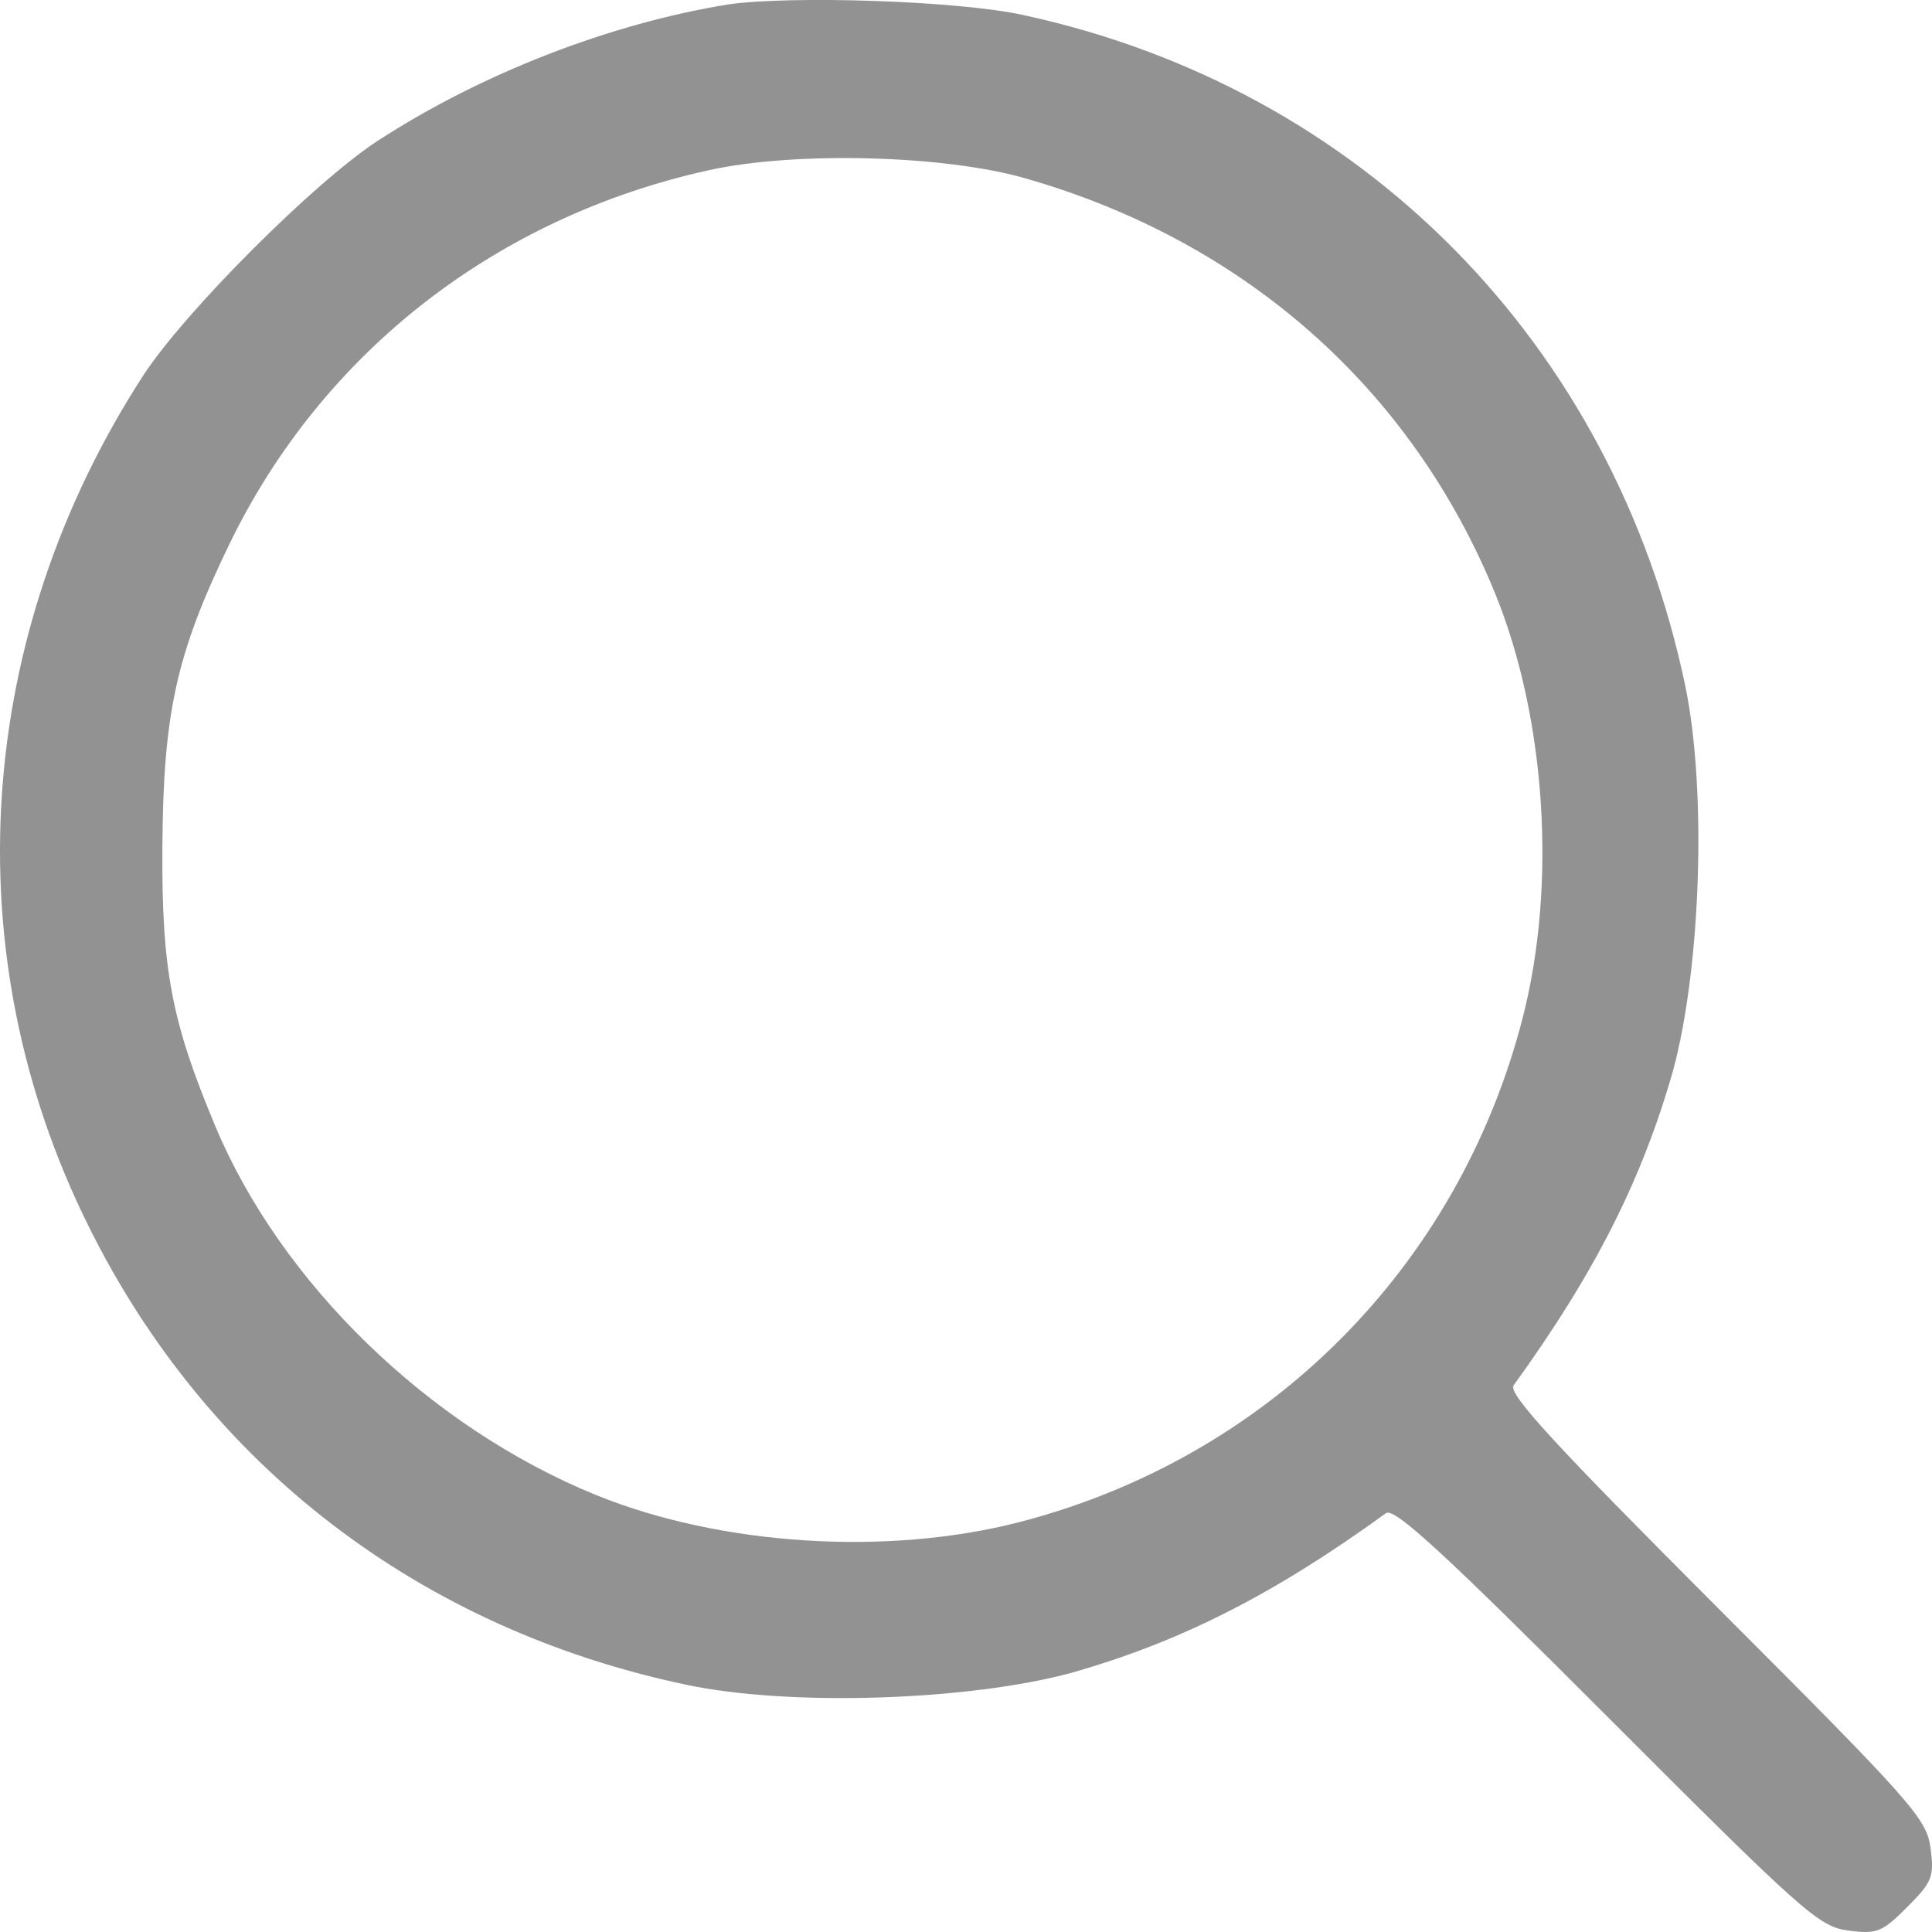
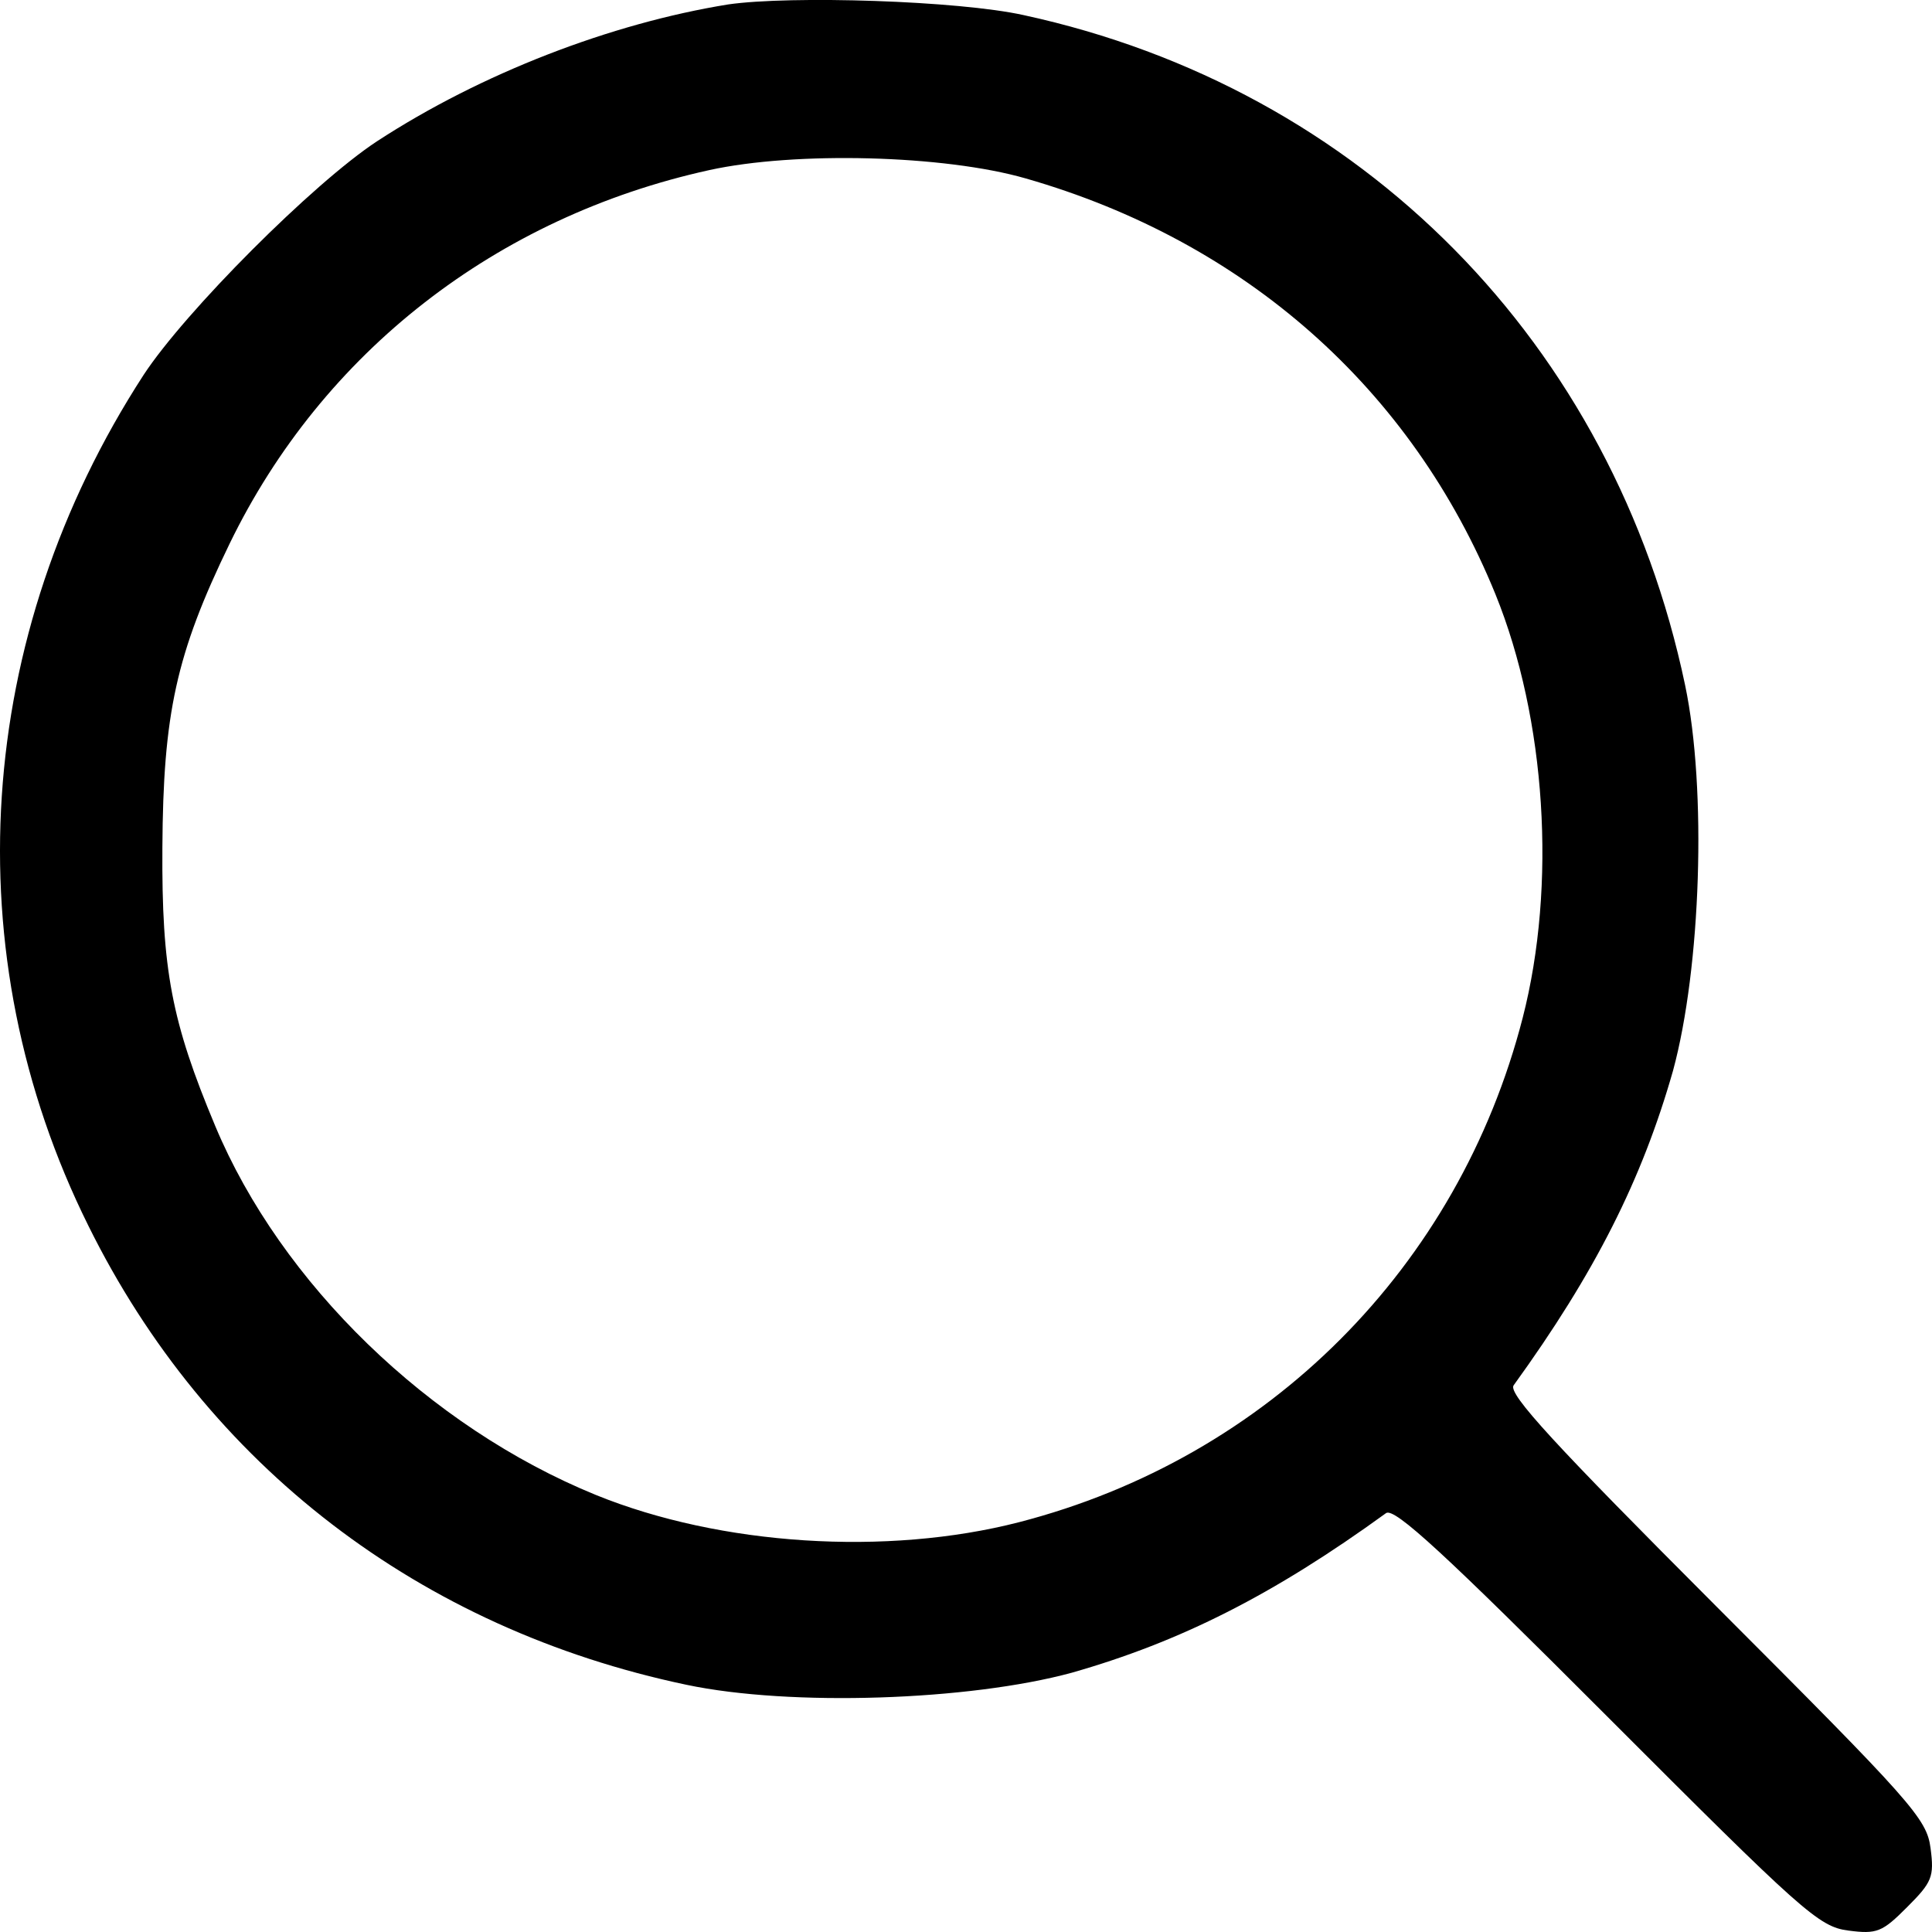
<svg xmlns="http://www.w3.org/2000/svg" width="20" height="20" viewBox="0 0 20 20" fill="none">
-   <path d="M7.537 0.046C6.325 0.242 4.981 0.759 3.902 1.463C3.245 1.894 1.916 3.225 1.486 3.882C-0.266 6.583 -0.485 9.871 0.915 12.689C2.142 15.171 4.347 16.861 7.107 17.441C8.186 17.668 10.032 17.605 11.095 17.316C12.221 16.995 13.183 16.509 14.348 15.664C14.434 15.601 14.965 16.094 16.631 17.762C18.656 19.789 18.828 19.946 19.133 19.985C19.43 20.024 19.485 20.001 19.743 19.742C20.001 19.484 20.024 19.429 19.985 19.132C19.946 18.826 19.79 18.654 17.765 16.627C16.099 14.959 15.607 14.427 15.669 14.341C16.513 13.174 16.998 12.211 17.319 11.084C17.608 10.02 17.671 8.172 17.444 7.092C16.701 3.553 14.097 0.915 10.595 0.156C9.922 0.007 8.186 -0.048 7.537 0.046ZM10.618 1.847C12.886 2.497 14.614 4.023 15.481 6.152C16.005 7.444 16.115 9.166 15.763 10.536C15.098 13.12 13.128 15.092 10.548 15.758C9.179 16.11 7.459 16 6.169 15.476C4.441 14.771 2.909 13.284 2.228 11.656C1.775 10.575 1.673 10.035 1.681 8.775C1.689 7.389 1.822 6.771 2.377 5.628C3.339 3.647 5.137 2.246 7.342 1.761C8.233 1.565 9.774 1.604 10.618 1.847Z" fill="#929292" />
+   <path d="M7.537 0.046C6.325 0.242 4.981 0.759 3.902 1.463C3.245 1.894 1.916 3.225 1.486 3.882C-0.266 6.583 -0.485 9.871 0.915 12.689C2.142 15.171 4.347 16.861 7.107 17.441C8.186 17.668 10.032 17.605 11.095 17.316C12.221 16.995 13.183 16.509 14.348 15.664C14.434 15.601 14.965 16.094 16.631 17.762C18.656 19.789 18.828 19.946 19.133 19.985C19.43 20.024 19.485 20.001 19.743 19.742C20.001 19.484 20.024 19.429 19.985 19.132C19.946 18.826 19.79 18.654 17.765 16.627C16.099 14.959 15.607 14.427 15.669 14.341C16.513 13.174 16.998 12.211 17.319 11.084C17.608 10.02 17.671 8.172 17.444 7.092C16.701 3.553 14.097 0.915 10.595 0.156C9.922 0.007 8.186 -0.048 7.537 0.046ZM10.618 1.847C12.886 2.497 14.614 4.023 15.481 6.152C16.005 7.444 16.115 9.166 15.763 10.536C15.098 13.12 13.128 15.092 10.548 15.758C9.179 16.11 7.459 16 6.169 15.476C4.441 14.771 2.909 13.284 2.228 11.656C1.775 10.575 1.673 10.035 1.681 8.775C1.689 7.389 1.822 6.771 2.377 5.628C3.339 3.647 5.137 2.246 7.342 1.761C8.233 1.565 9.774 1.604 10.618 1.847Z" fill="currentColor" />
</svg>
